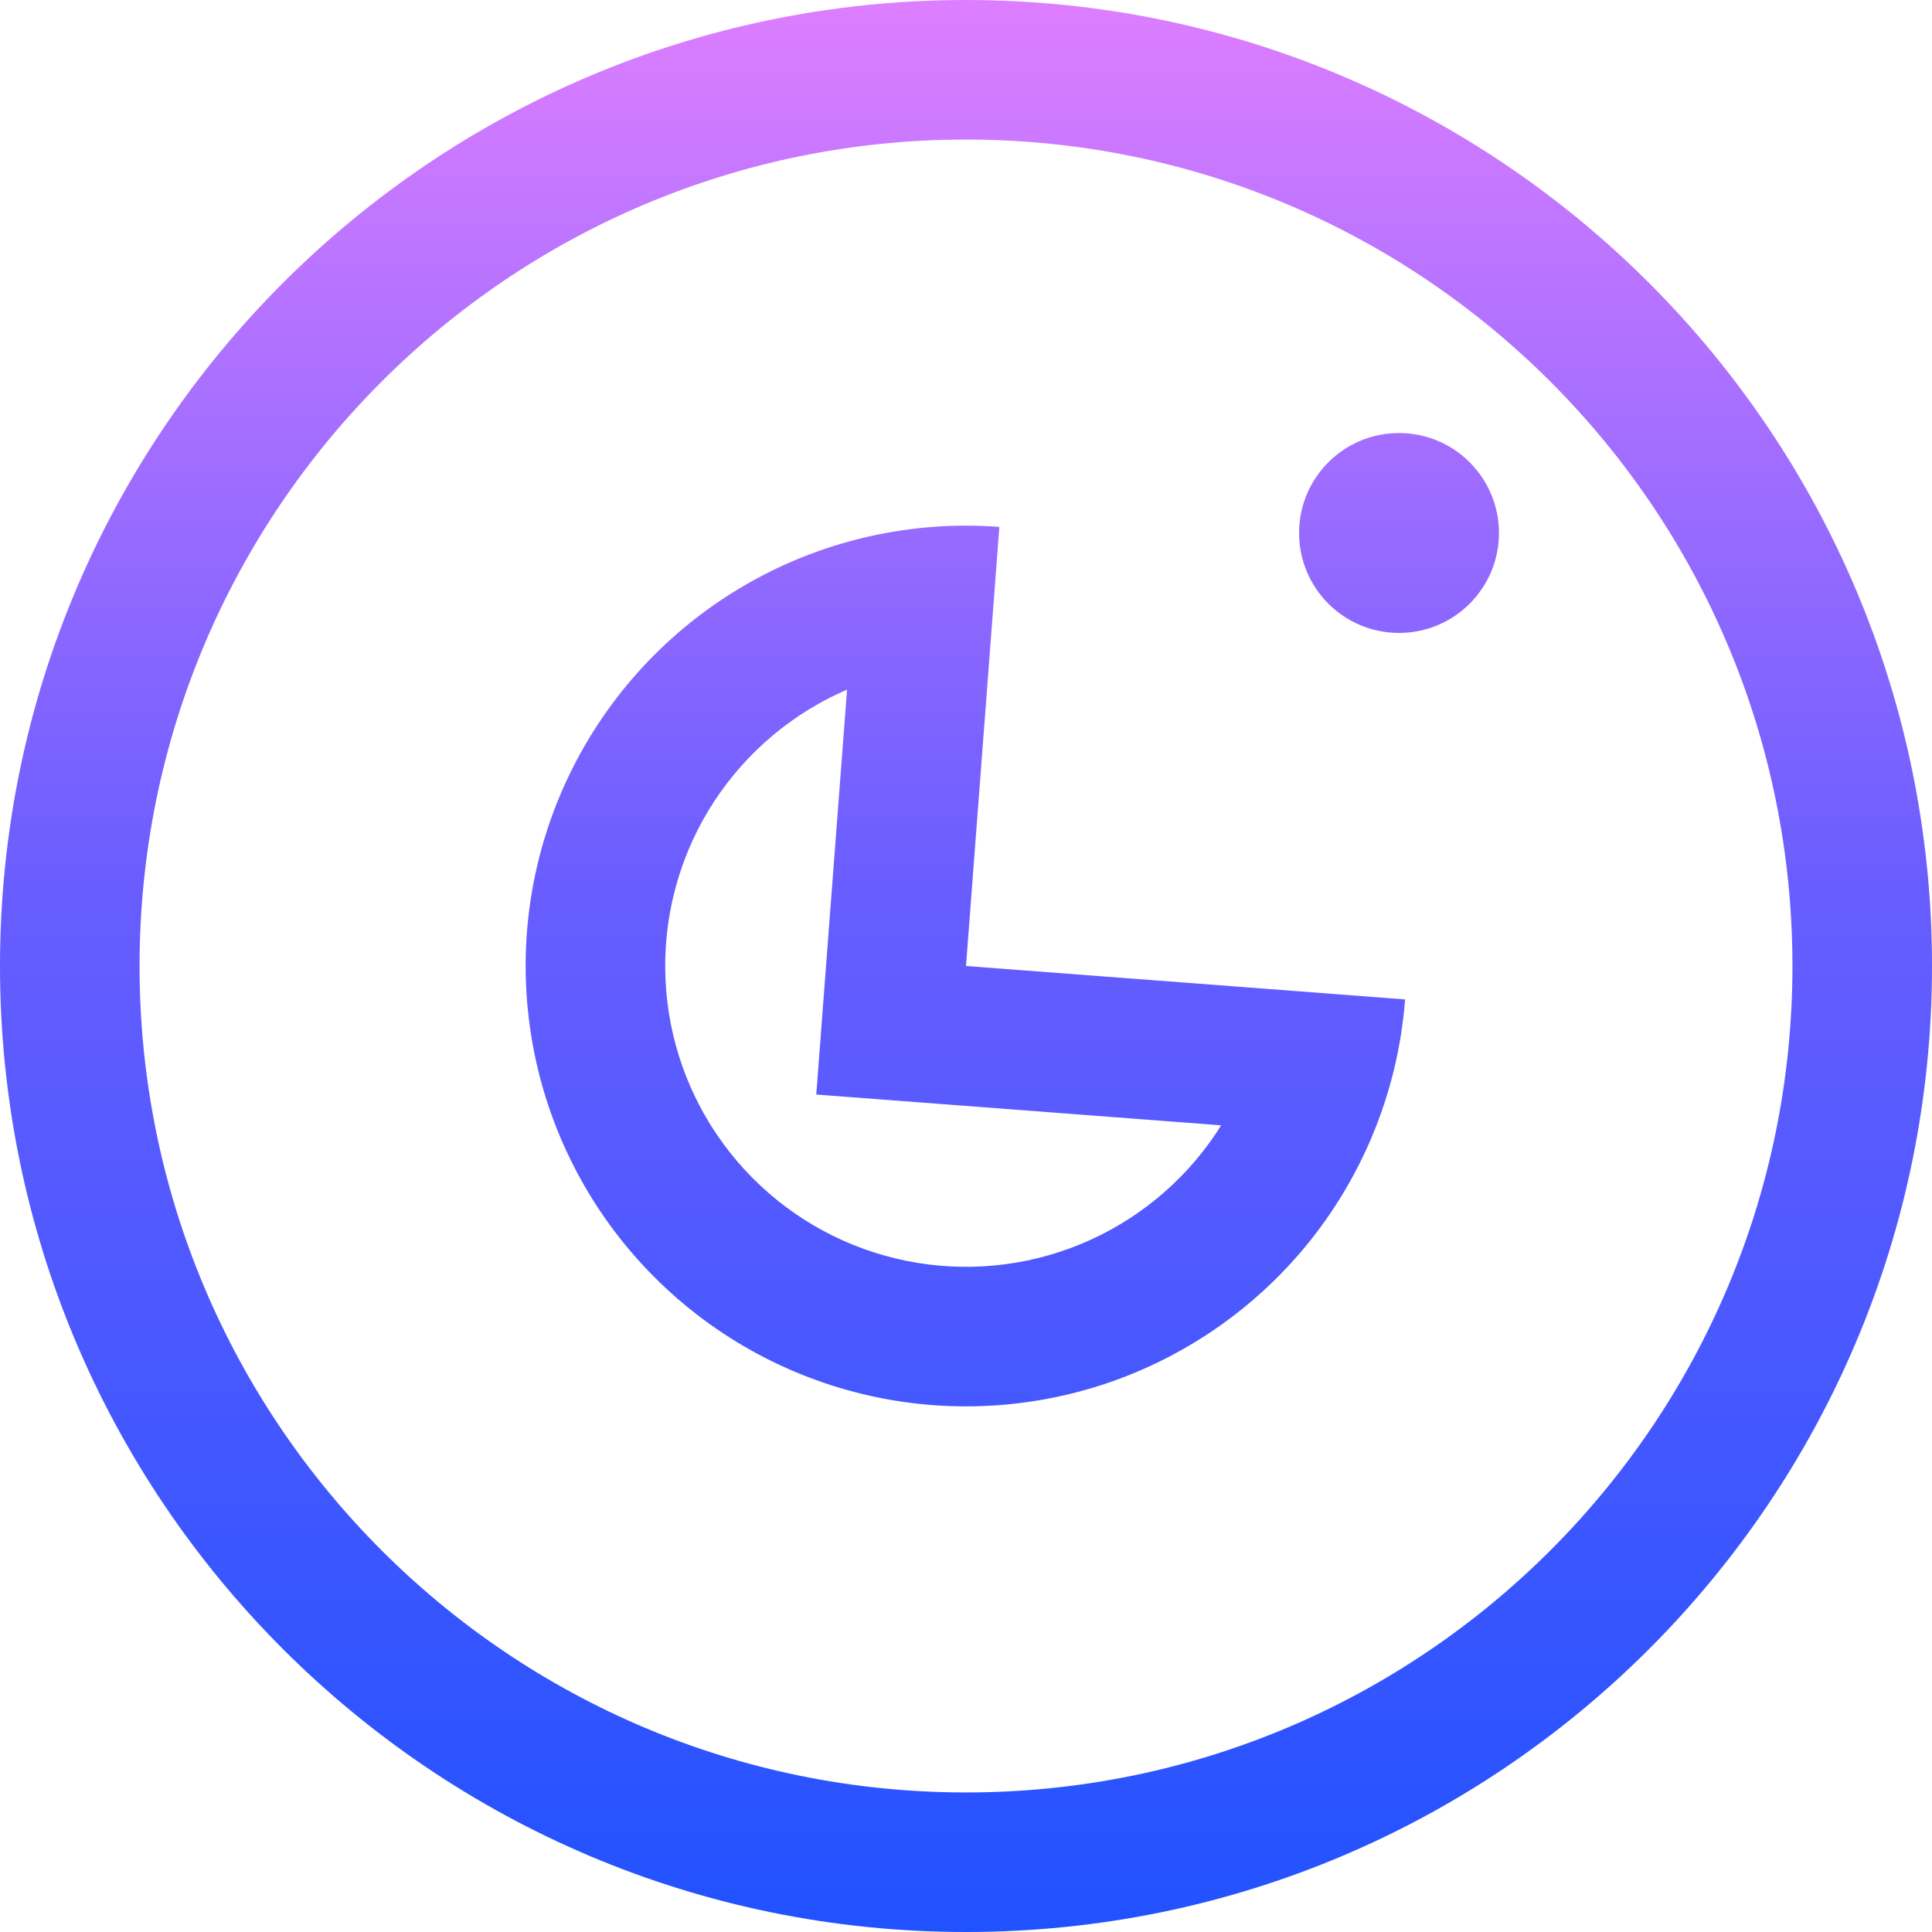
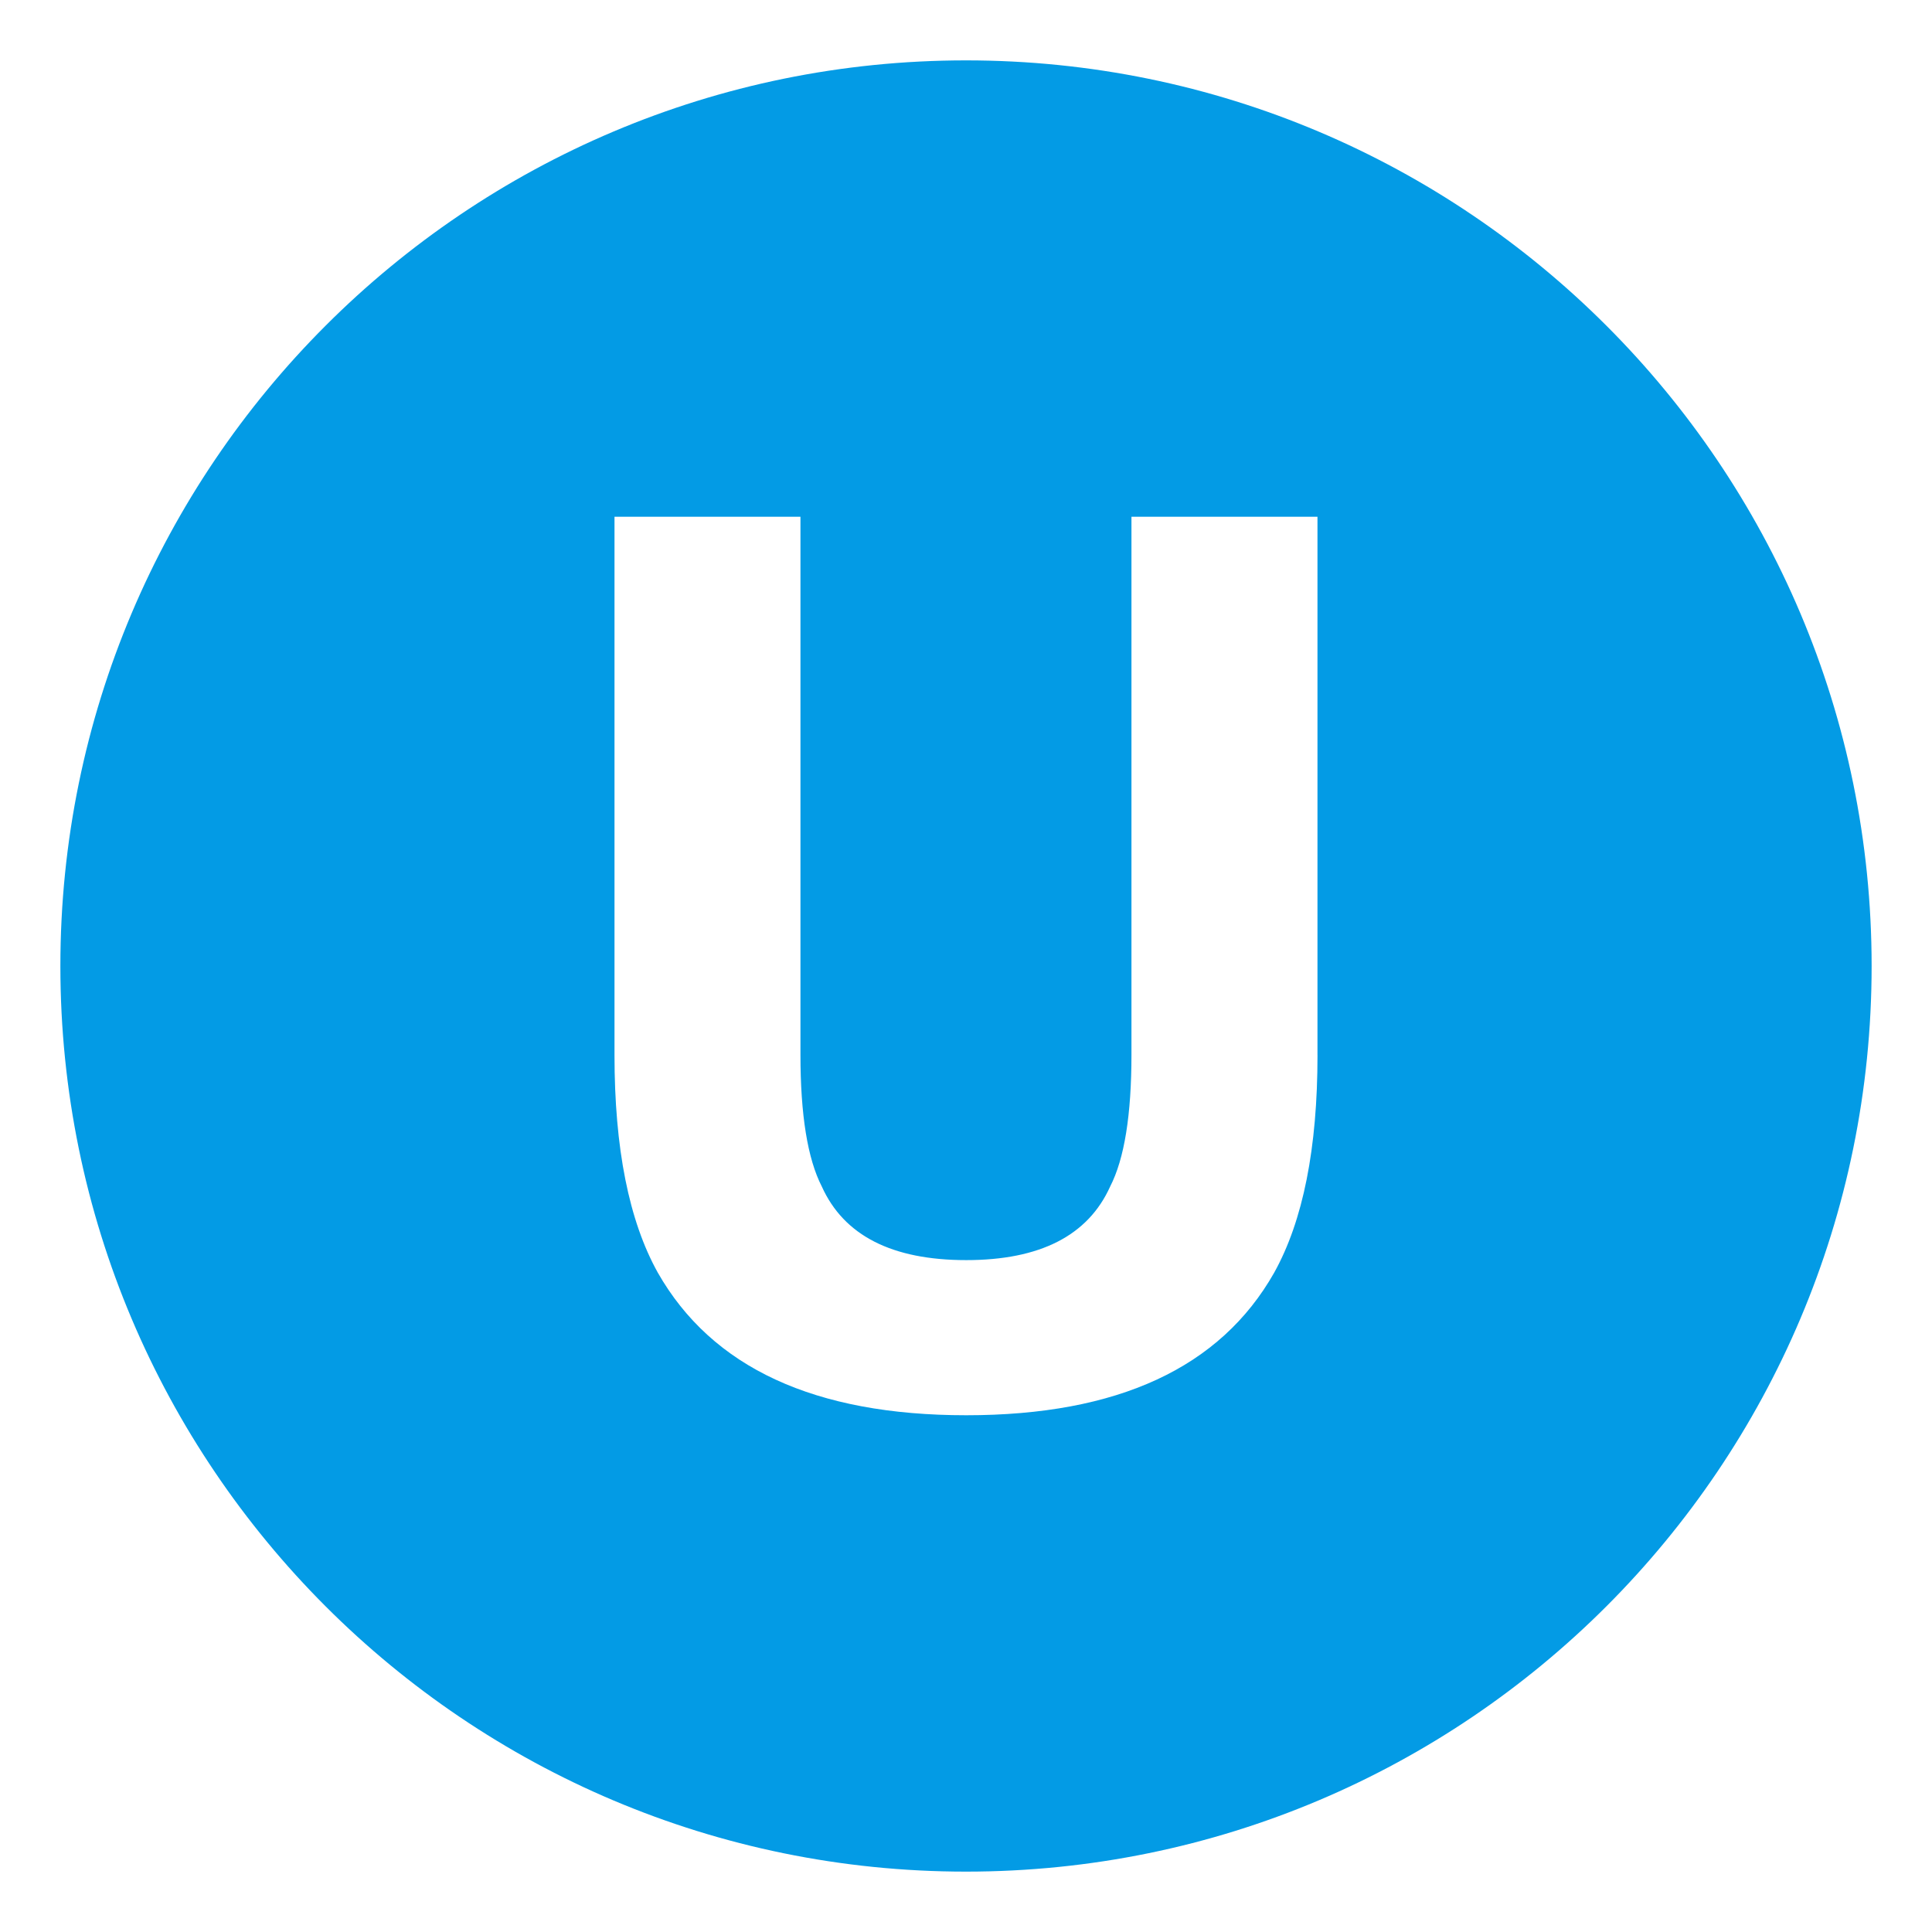
- <svg xmlns="http://www.w3.org/2000/svg" width="30" height="30" viewBox="0 0 30 30" fill="none">
-   <path fill-rule="evenodd" clip-rule="evenodd" d="M27.833 15C27.833 22.088 22.088 27.833 15 27.833C7.912 27.833 2.167 22.088 2.167 15C2.167 7.912 7.912 2.167 15 2.167C22.088 2.167 27.833 7.912 27.833 15ZM30 15C30 23.284 23.284 30 15 30C6.716 30 0 23.284 0 15C0 6.716 6.716 0 15 0C23.284 0 30 6.716 30 15ZM23.276 8.276C23.276 9.133 22.581 9.828 21.724 9.828C20.867 9.828 20.172 9.133 20.172 8.276C20.172 7.419 20.867 6.724 21.724 6.724C22.581 6.724 23.276 7.419 23.276 8.276ZM15.164 12.84L15.354 10.342L15.518 8.182C14.78 8.126 14.042 8.19 13.331 8.369C12.744 8.517 12.176 8.742 11.643 9.043C10.465 9.707 9.51 10.705 8.899 11.912C8.288 13.118 8.049 14.479 8.212 15.821C8.374 17.164 8.931 18.428 9.812 19.454C10.693 20.48 11.858 21.222 13.161 21.586C14.464 21.95 15.845 21.919 17.13 21.498C18.415 21.076 19.546 20.283 20.381 19.219C20.758 18.738 21.067 18.21 21.302 17.652C21.586 16.977 21.762 16.258 21.818 15.52L21.818 15.519L19.658 15.354L17.16 15.164L15 15L15.164 12.84ZM18.962 17.474L14.835 17.16L12.675 16.996L12.839 14.836L13.153 10.709C13.001 10.775 12.852 10.848 12.707 10.93C11.902 11.384 11.25 12.066 10.832 12.89C10.415 13.714 10.252 14.644 10.363 15.561C10.473 16.478 10.854 17.342 11.456 18.043C12.058 18.744 12.854 19.251 13.744 19.499C14.633 19.747 15.577 19.727 16.455 19.439C17.333 19.151 18.106 18.609 18.676 17.882C18.779 17.751 18.874 17.615 18.962 17.474Z" fill="url(#paint0_linear_883_4378)" />
-   <defs>
-     <linearGradient id="paint0_linear_883_4378" x1="15" y1="0" x2="15" y2="30" gradientUnits="userSpaceOnUse">
-       <stop stop-color="#DD7EFF" />
-       <stop offset="0.461" stop-color="#685DFF" />
-       <stop offset="1" stop-color="#2152FF" />
-     </linearGradient>
-   </defs>
+ <svg xmlns="http://www.w3.org/2000/svg" viewBox="0 0 64 64" enable-background="new 0 0 64 64">
+   <path d="m32 2c-16.568 0-30 13.432-30 30s13.432 30 30 30 30-13.432 30-30-13.432-30-30-30m11.644 32.952c0 3.084-.479 5.486-1.434 7.205-1.783 3.149-5.182 4.725-10.201 4.725-5.018 0-8.424-1.575-10.219-4.725-.957-1.719-1.434-4.121-1.434-7.205v-17.834h6.16v17.82c0 1.993.236 3.448.707 4.366.732 1.626 2.328 2.439 4.785 2.439 2.445 0 4.035-.813 4.768-2.439.471-.918.705-2.373.705-4.366v-17.82h6.162v17.834z" fill="#039be5" />
</svg>
